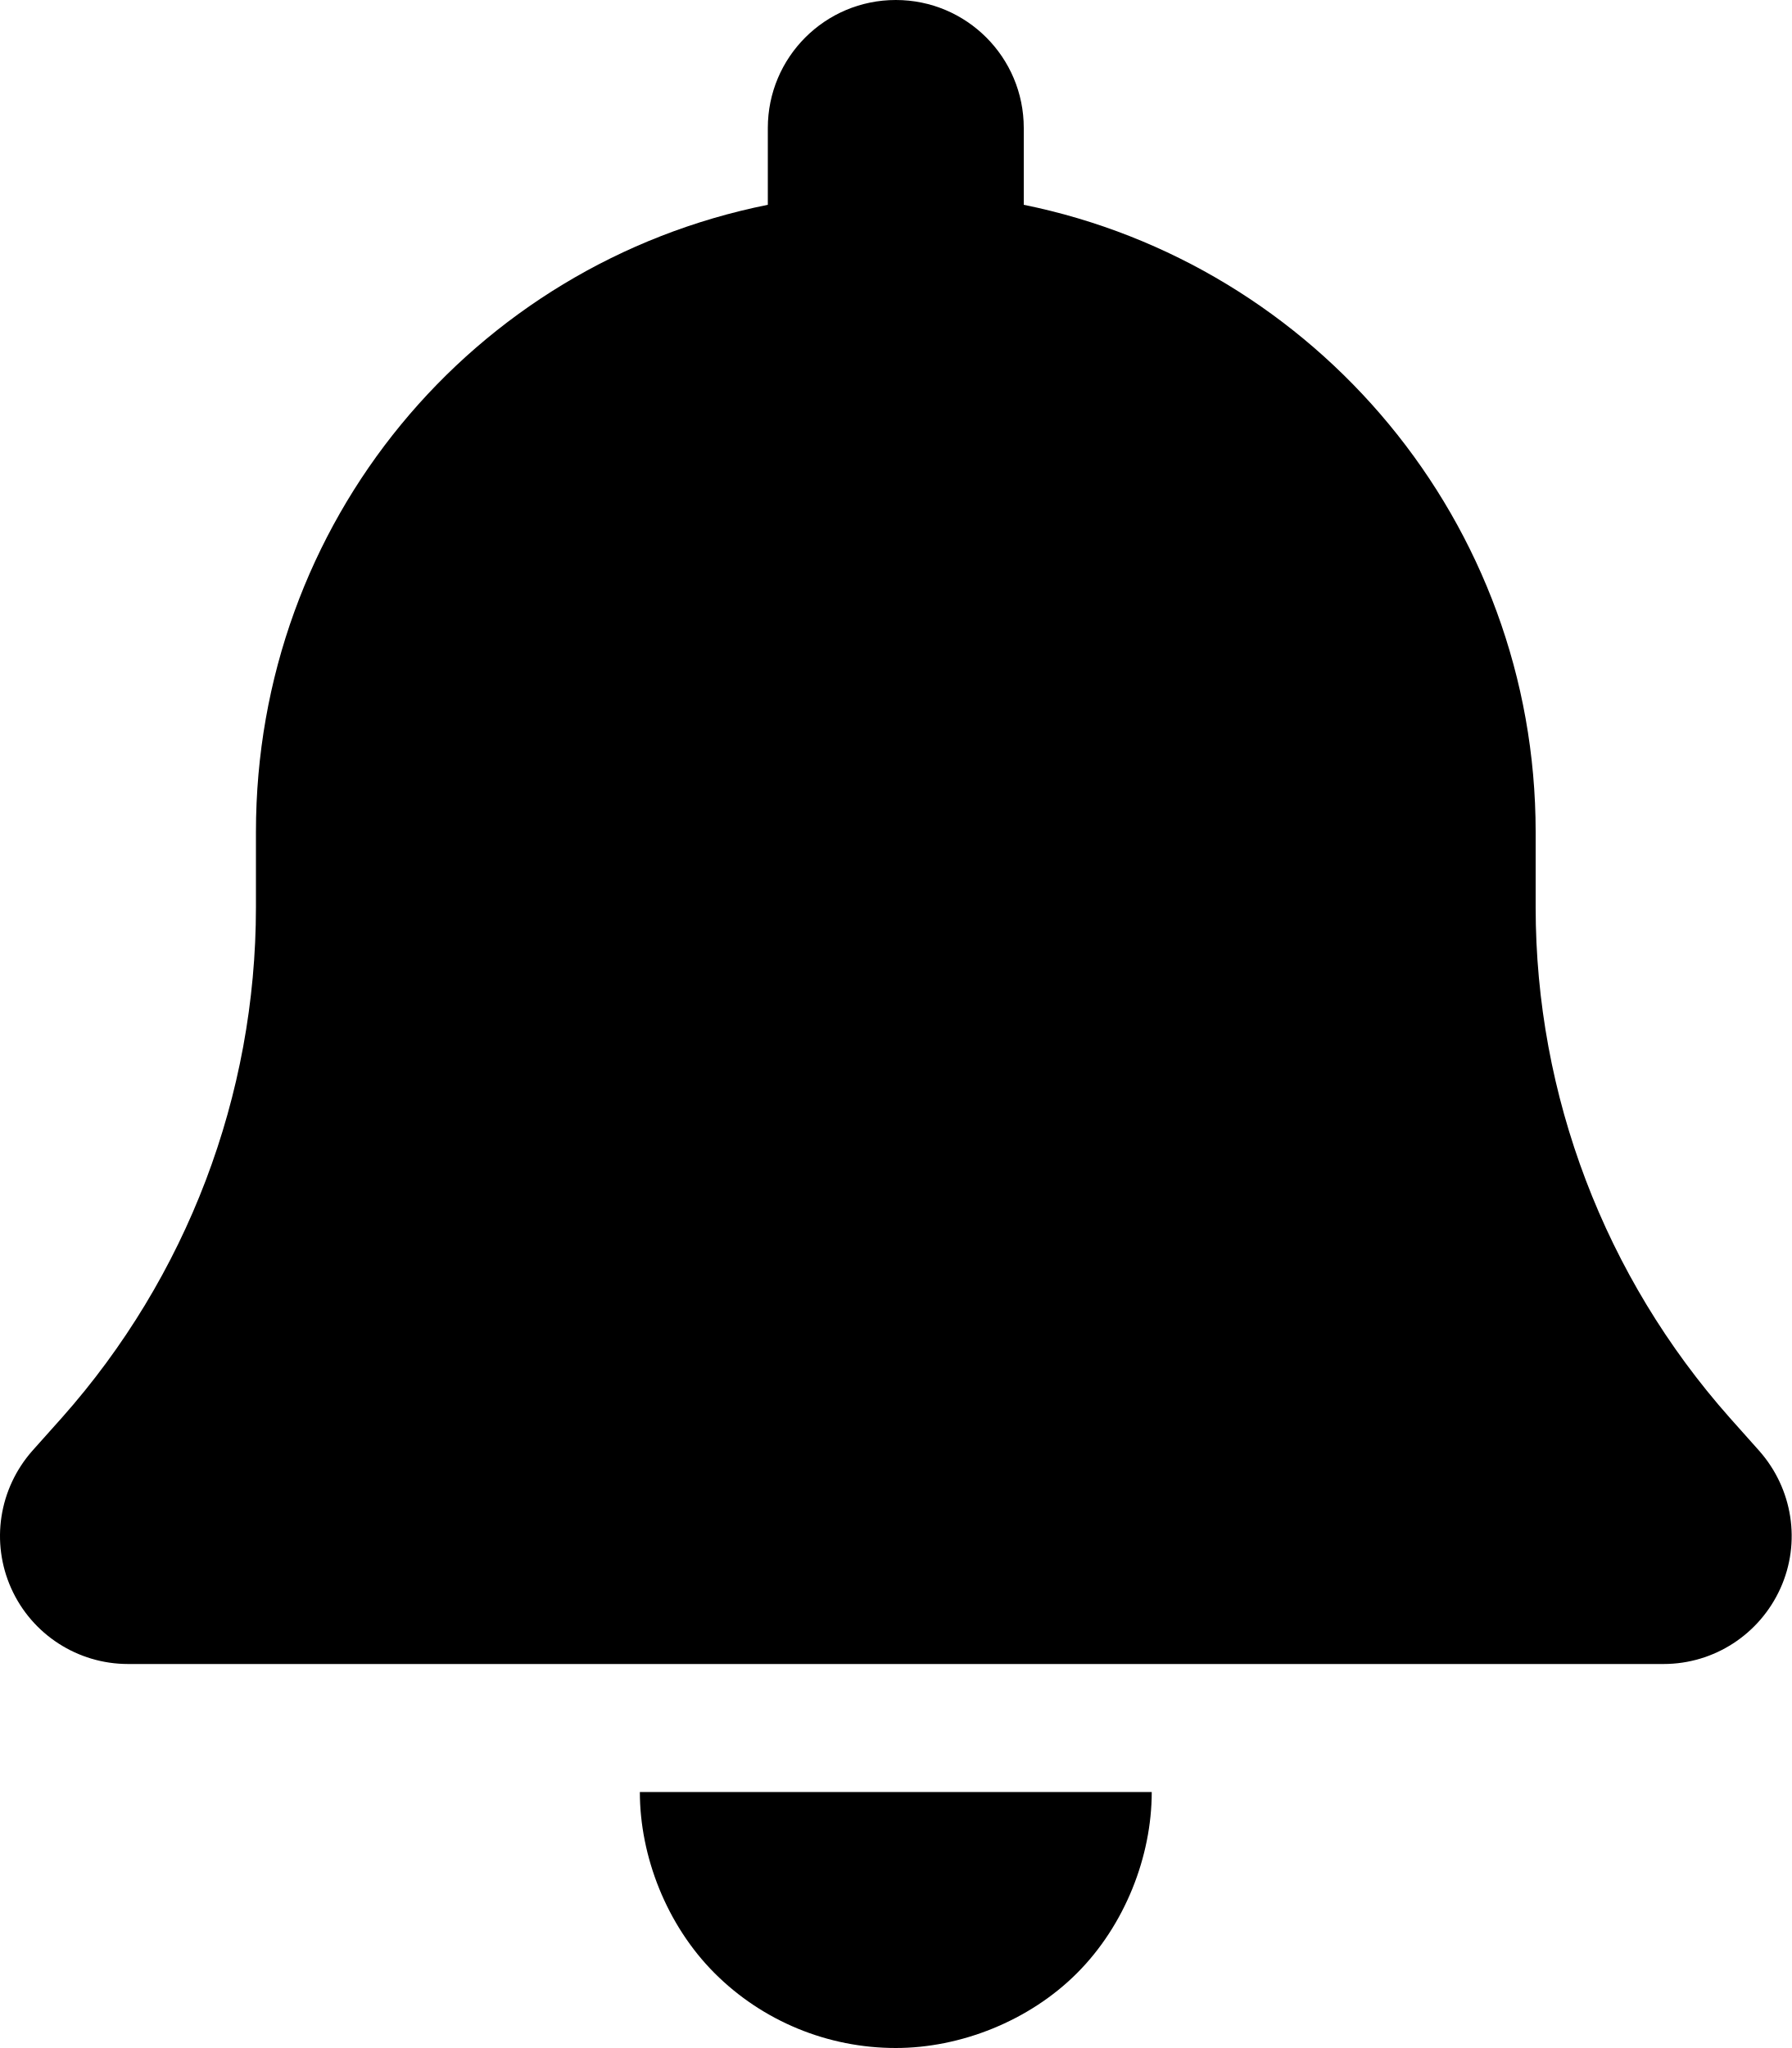
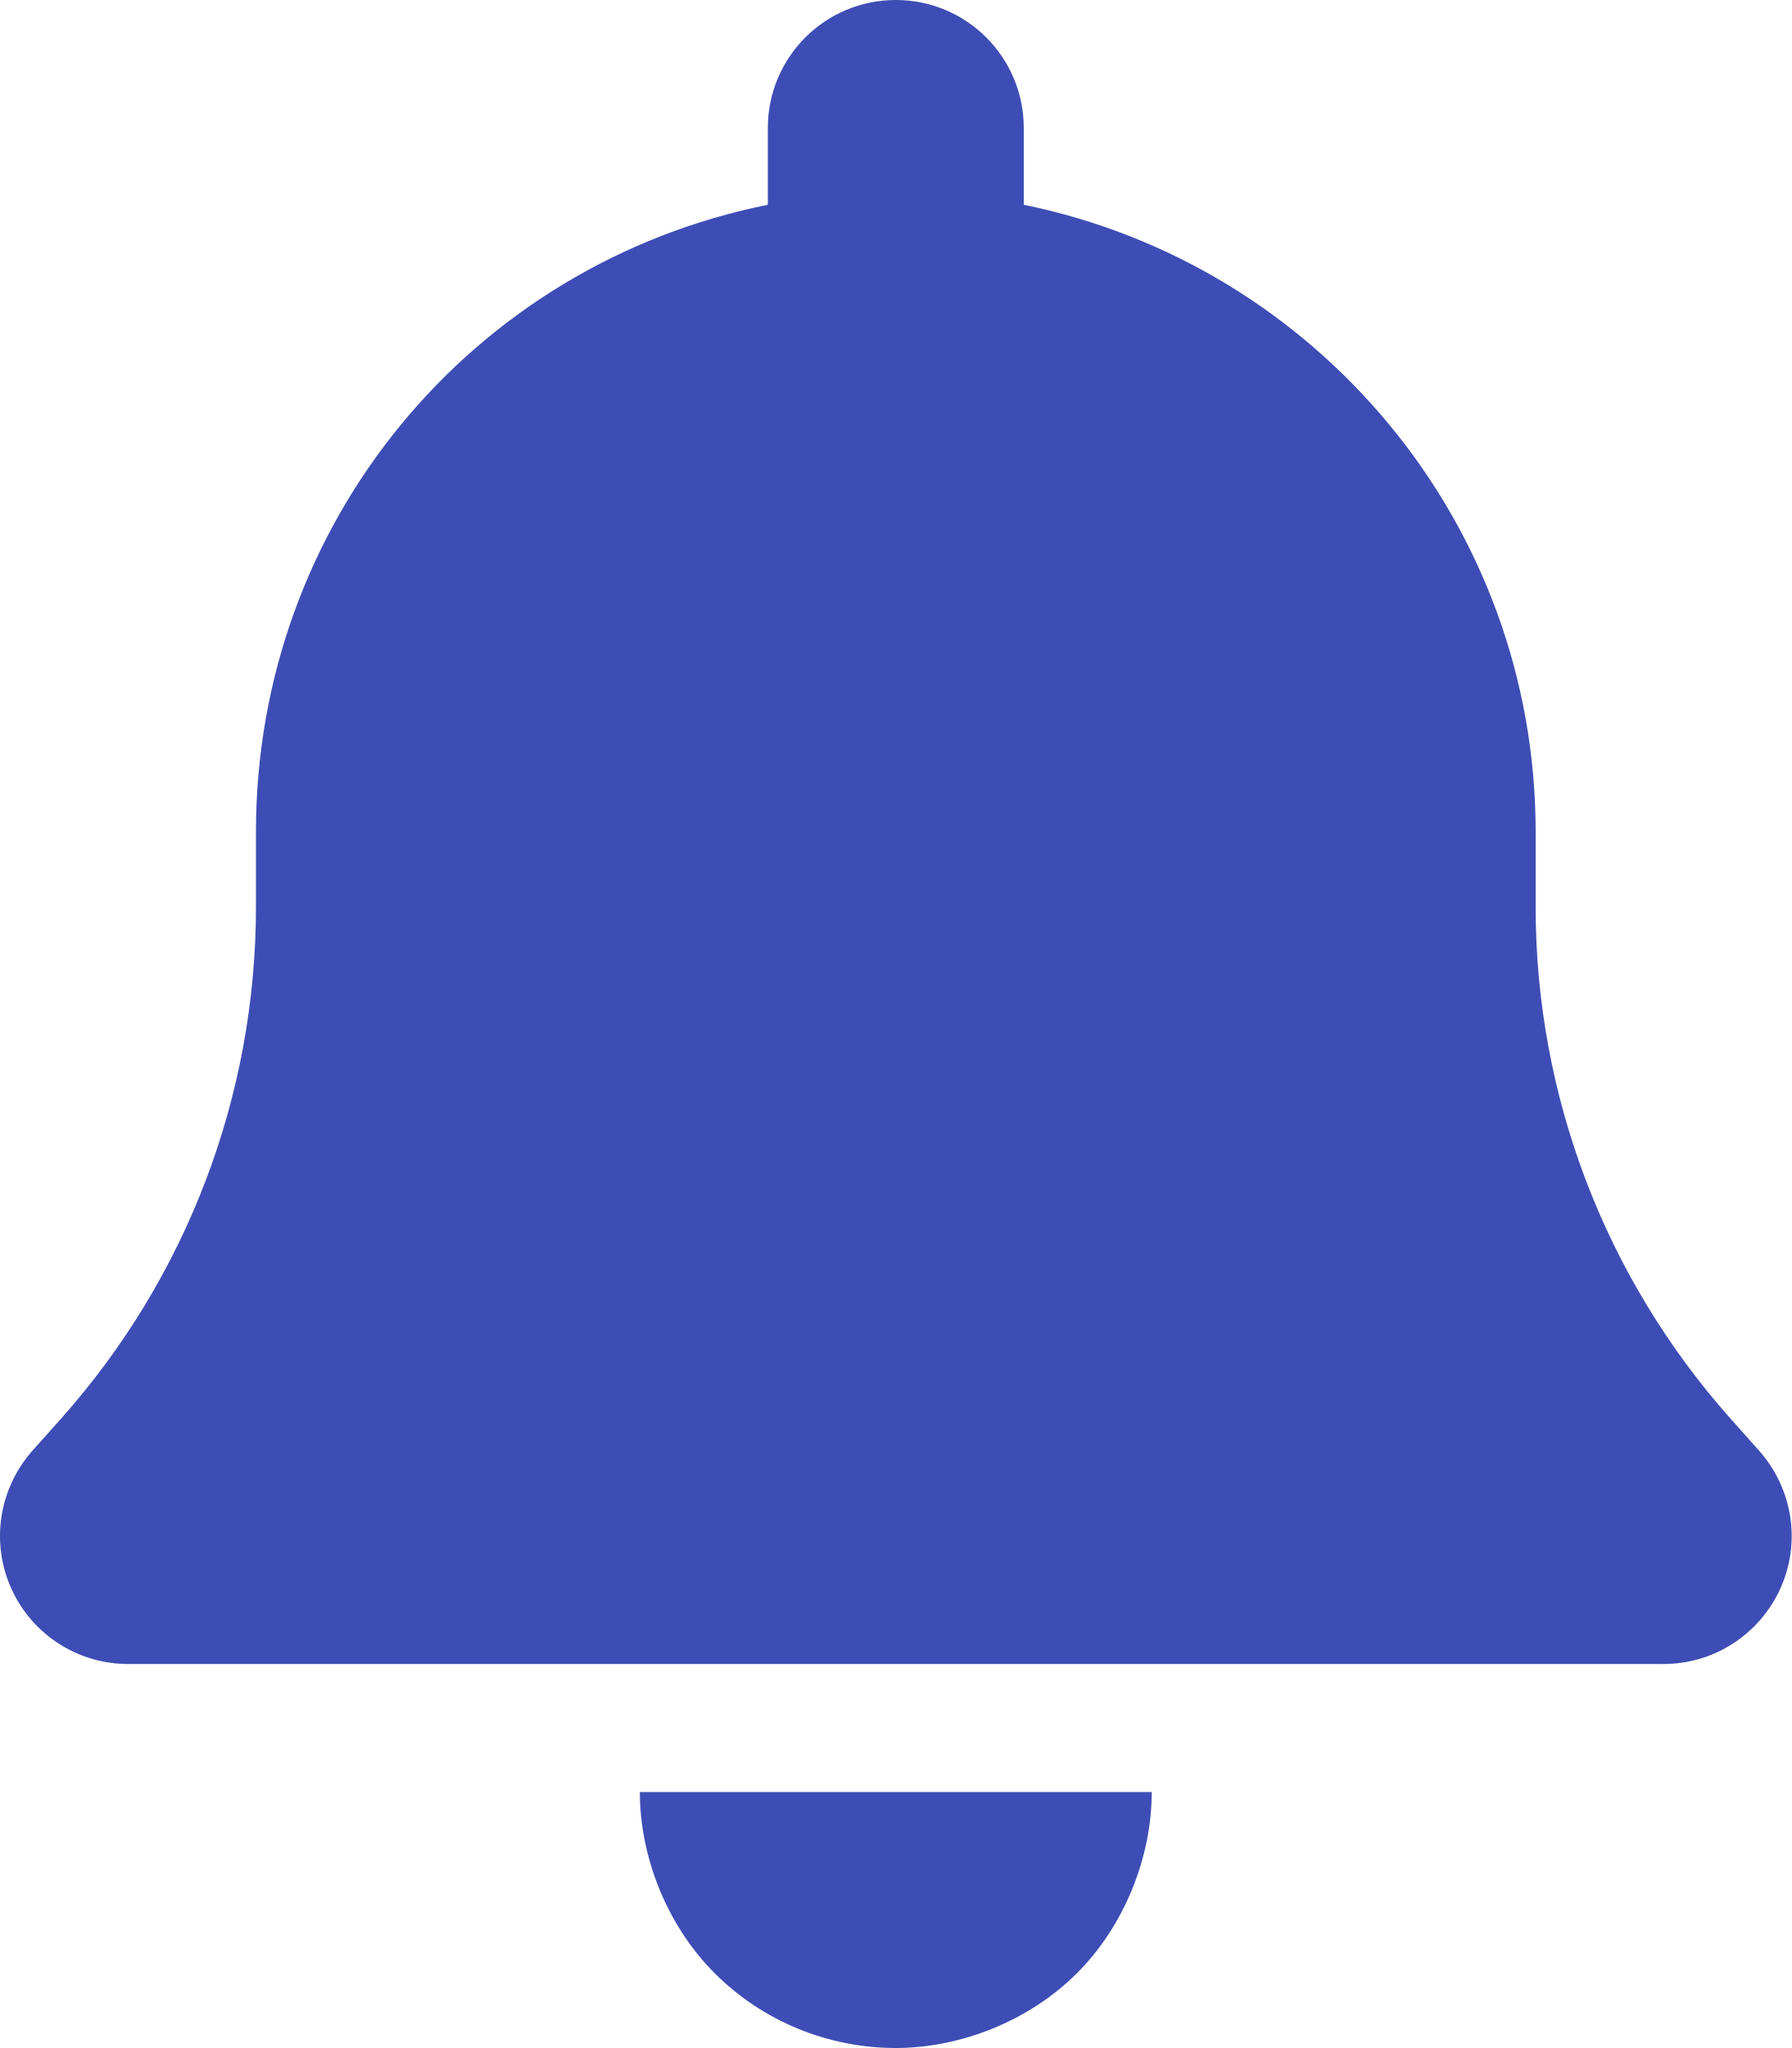
- <svg xmlns="http://www.w3.org/2000/svg" viewBox="0 0 448 512">
+ <svg xmlns="http://www.w3.org/2000/svg" viewBox="0 0 448 512" fill="#3e4db5">
  <path d="M256 32V51.2C329 66.03 384 130.6 384 208V226.8C384 273.9 401.3 319.2 432.5 354.4L439.9 362.7C448.3 372.2 450.4 385.6 445.2 397.1C440 408.6 428.6 416 416 416H32C19.4 416 7.971 408.6 2.809 397.1C-2.353 385.6-.288 372.2 8.084 362.7L15.5 354.4C46.74 319.2 64 273.9 64 226.8V208C64 130.6 118.1 66.03 192 51.2V32C192 14.33 206.3 0 224 0C241.7 0 256 14.33 256 32H256zM224 512C207 512 190.7 505.3 178.7 493.3C166.7 481.3 160 464.1 160 448H288C288 464.1 281.3 481.3 269.3 493.3C257.3 505.3 240.1 512 224 512z" />
</svg>
